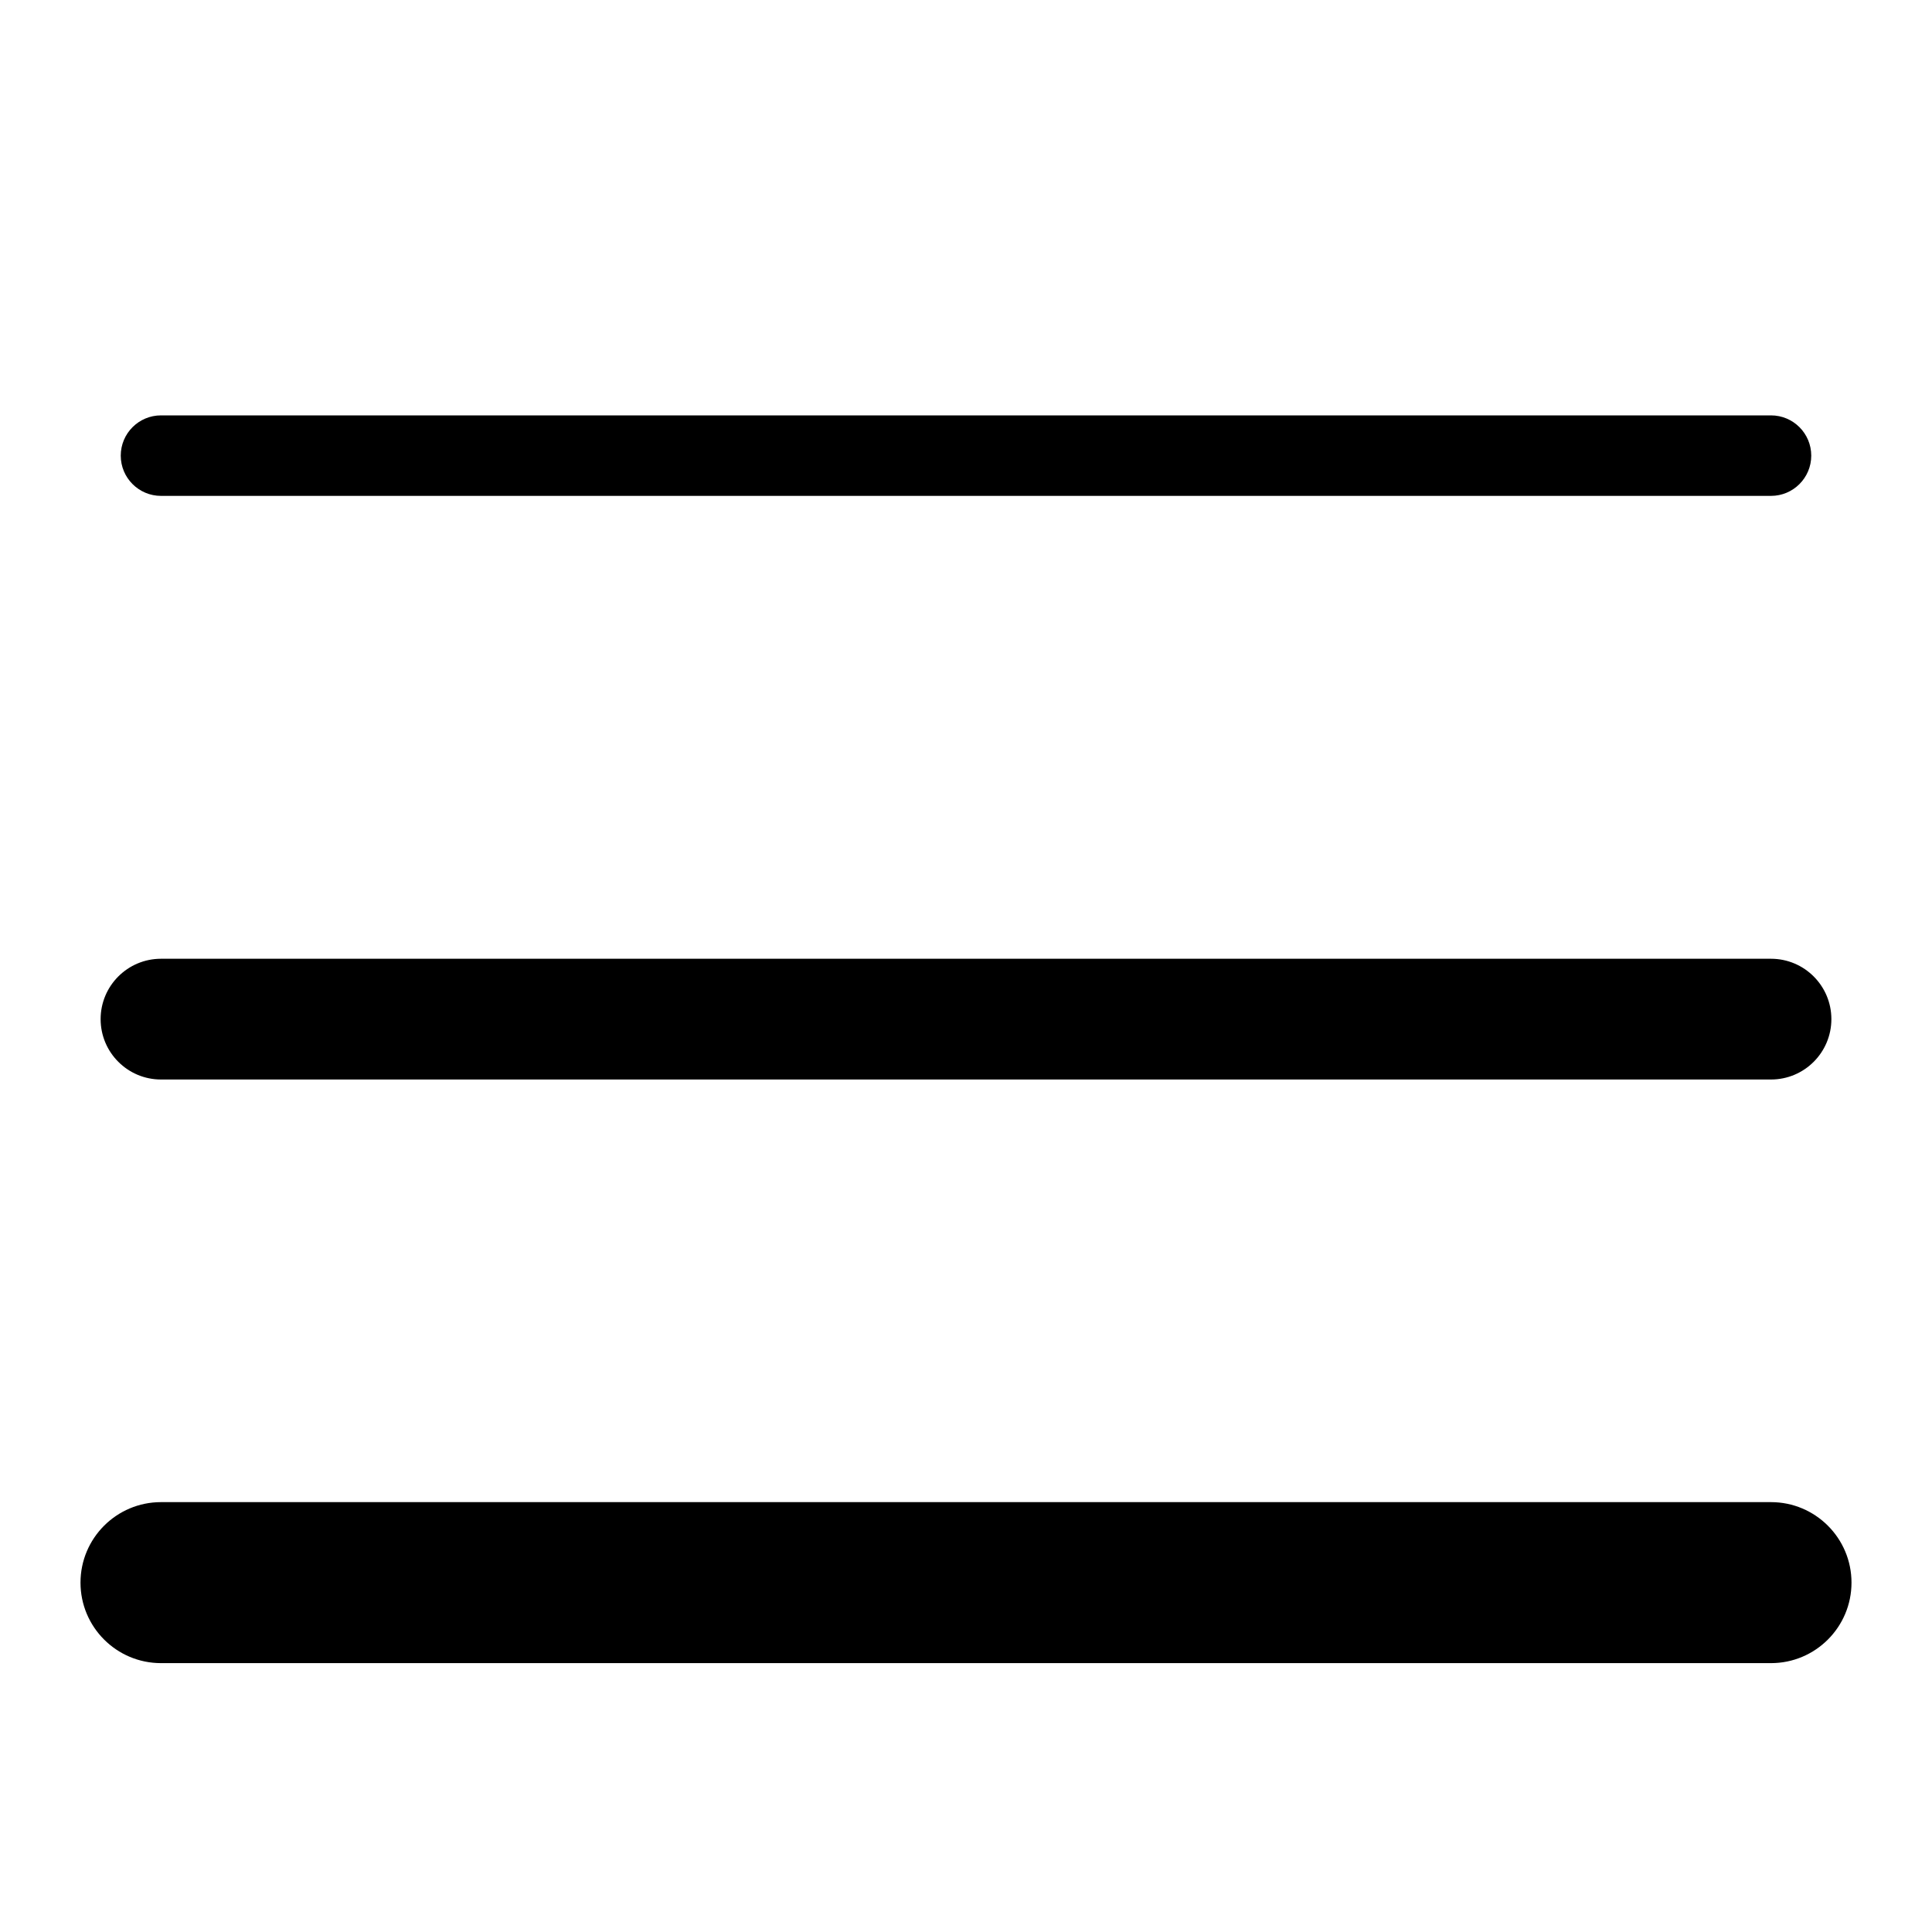
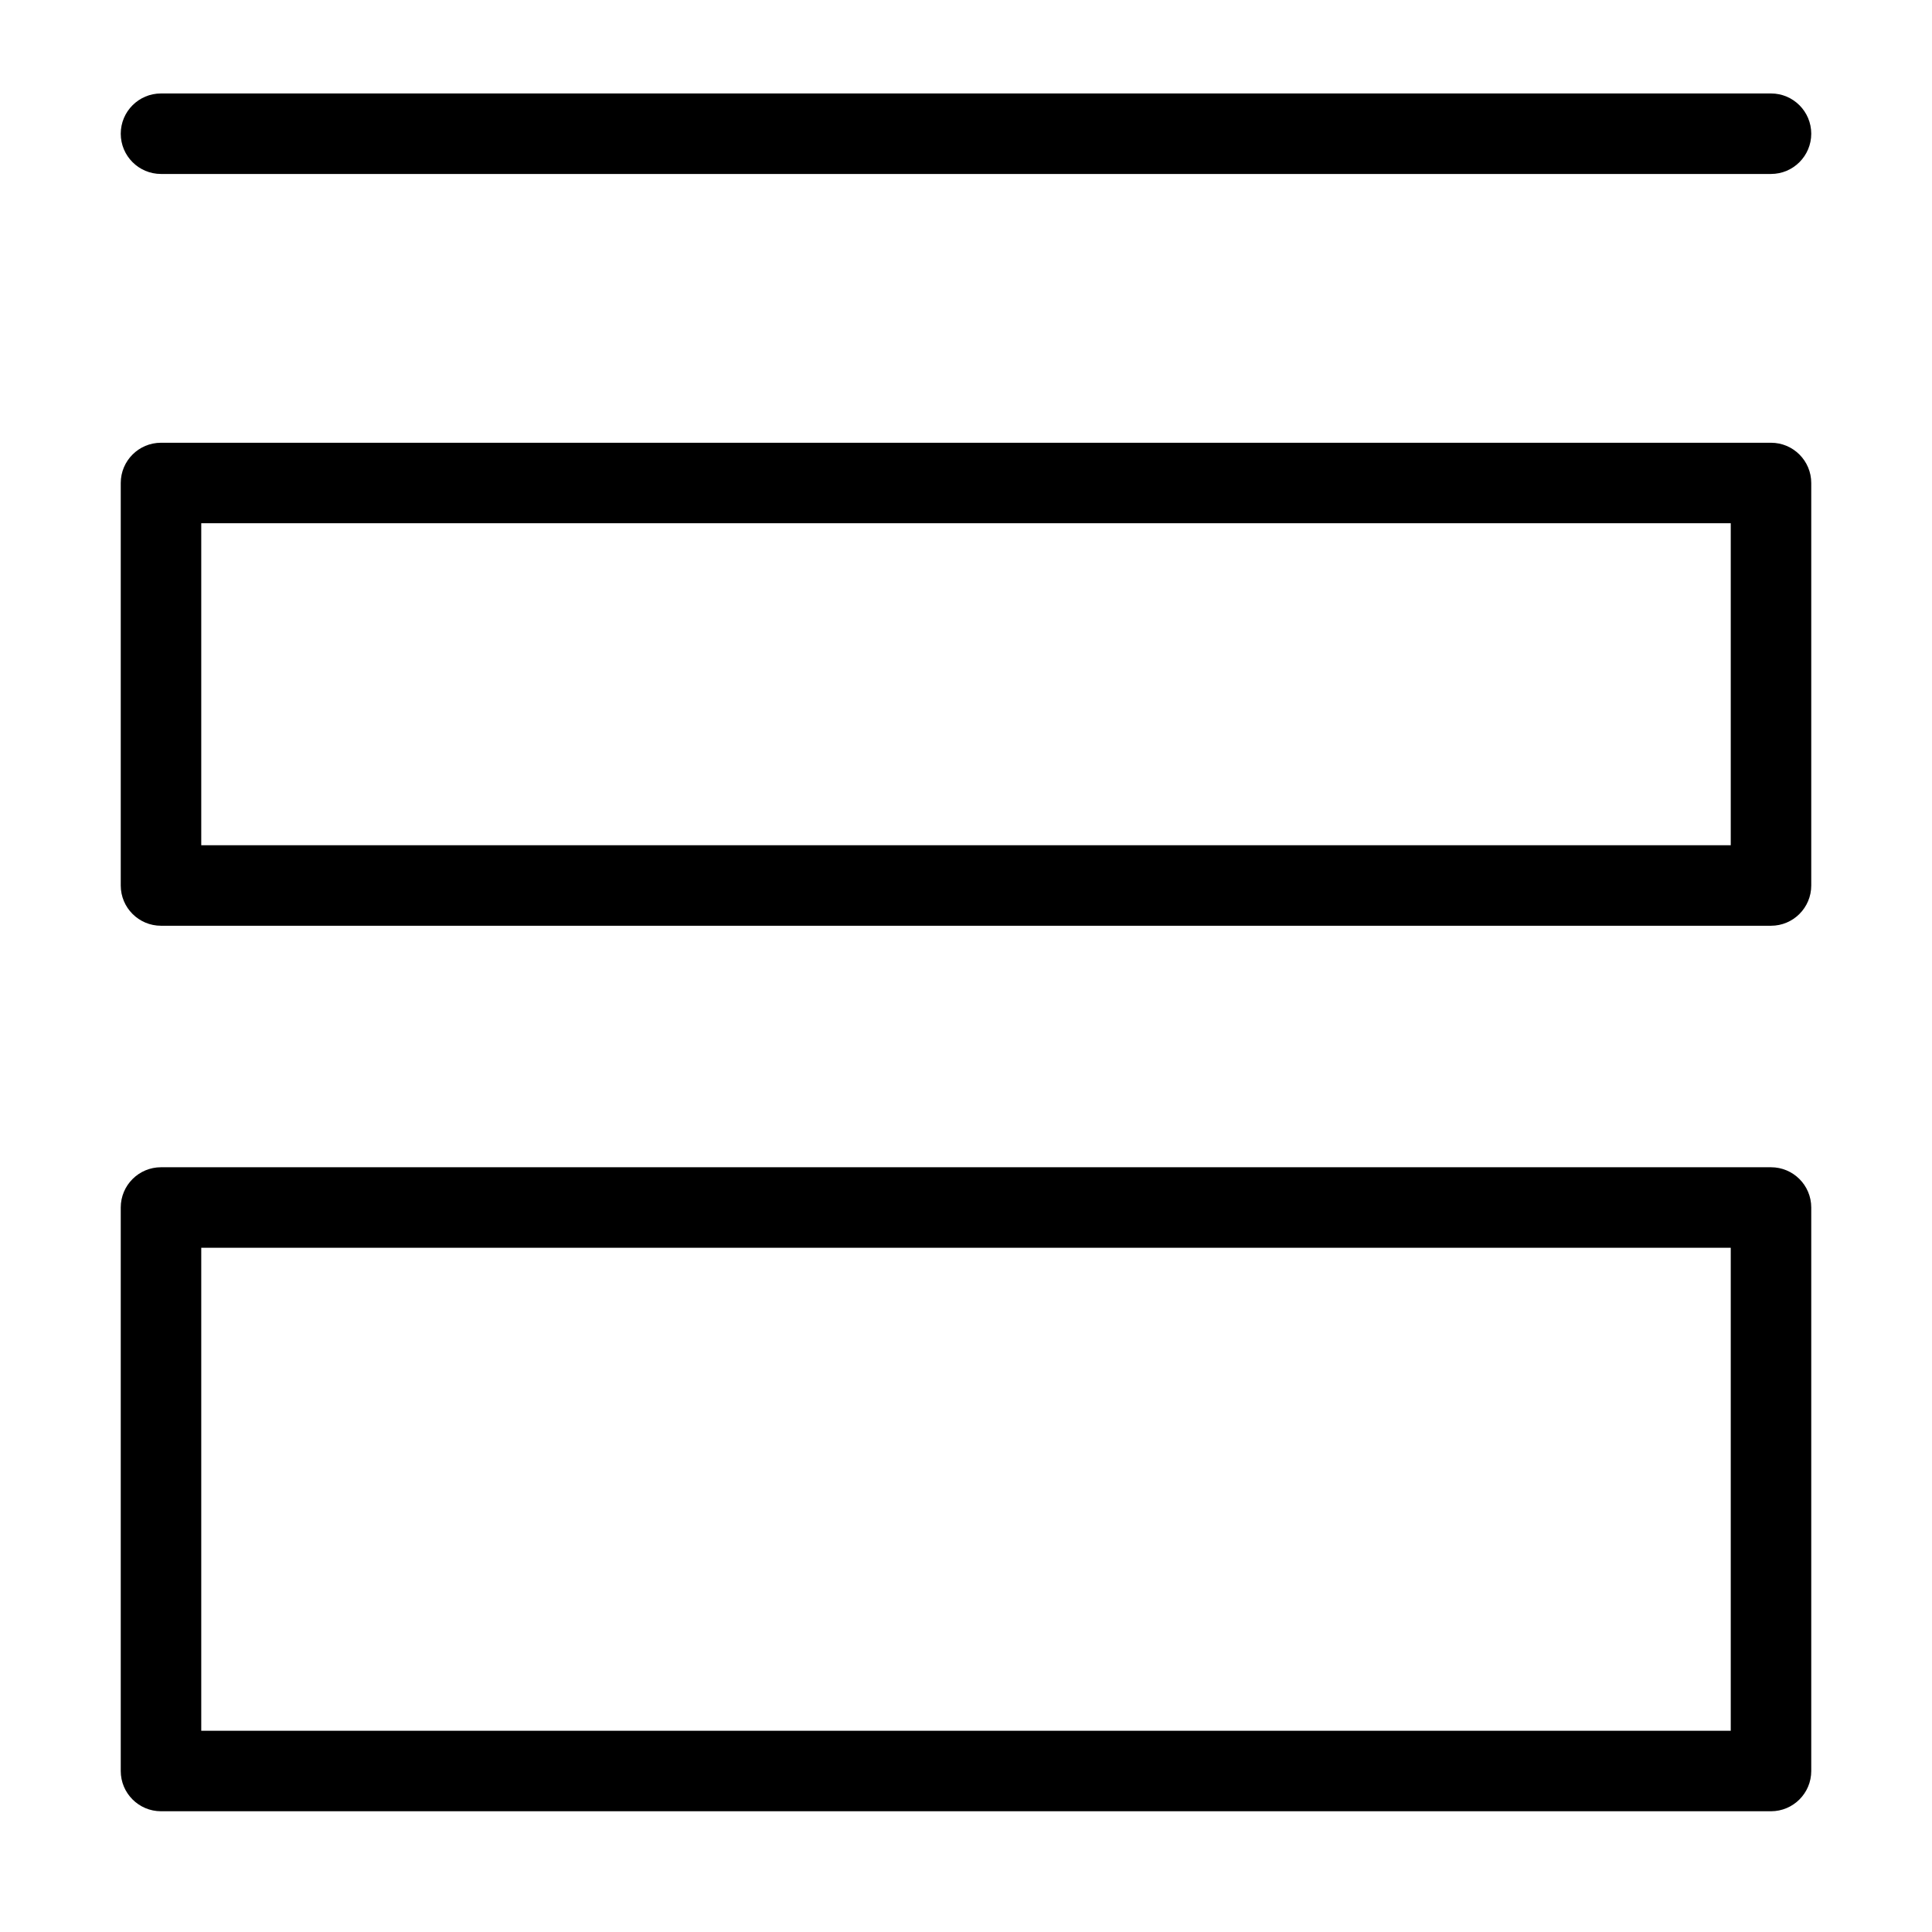
<svg xmlns="http://www.w3.org/2000/svg" width="24" height="24" viewBox="0 0 24 24" fill="none">
-   <path d="M22 18.66C22.552 18.66 23 19.108 23 19.66C23 20.212 22.552 20.66 22 20.66H2C1.448 20.66 1 20.212 1 19.66C1 19.108 1.448 18.66 2 18.66H22Z" fill="black" />
-   <path d="M22 11.91C22.414 11.91 22.75 12.246 22.75 12.66C22.75 13.074 22.414 13.41 22 13.41H2C1.586 13.41 1.25 13.074 1.25 12.66C1.25 12.246 1.586 11.91 2 11.91H22Z" fill="black" />
-   <path d="M22 5.16C22.276 5.16 22.5 5.384 22.5 5.66C22.5 5.936 22.276 6.16 22 6.16H2C1.724 6.16 1.5 5.936 1.5 5.66C1.5 5.384 1.724 5.16 2 5.16H22Z" fill="black" />
+   <path fill-rule="evenodd" clip-rule="evenodd" d="M22 14.5C22.276 14.5 22.5 14.724 22.5 15V22C22.5 22.276 22.276 22.5 22 22.5H2C1.724 22.5 1.5 22.276 1.5 22V15C1.5 14.724 1.724 14.5 2 14.5H22ZM2.5 21.5H21.5V15.5H2.5V21.5Z" fill="black" />
+   <path fill-rule="evenodd" clip-rule="evenodd" d="M22 5.5C22.276 5.5 22.5 5.724 22.5 6V11C22.5 11.276 22.276 11.5 22 11.5H2C1.724 11.5 1.5 11.276 1.5 11V6C1.5 5.724 1.724 5.5 2 5.5H22ZM2.5 10.5H21.5V6.5H2.5V10.5Z" fill="black" />
+   <path d="M22 1.161C22.276 1.161 22.5 1.385 22.5 1.661C22.5 1.937 22.276 2.161 22 2.161H2C1.724 2.161 1.5 1.937 1.5 1.661C1.5 1.385 1.724 1.161 2 1.161H22Z" fill="black" />
</svg>
